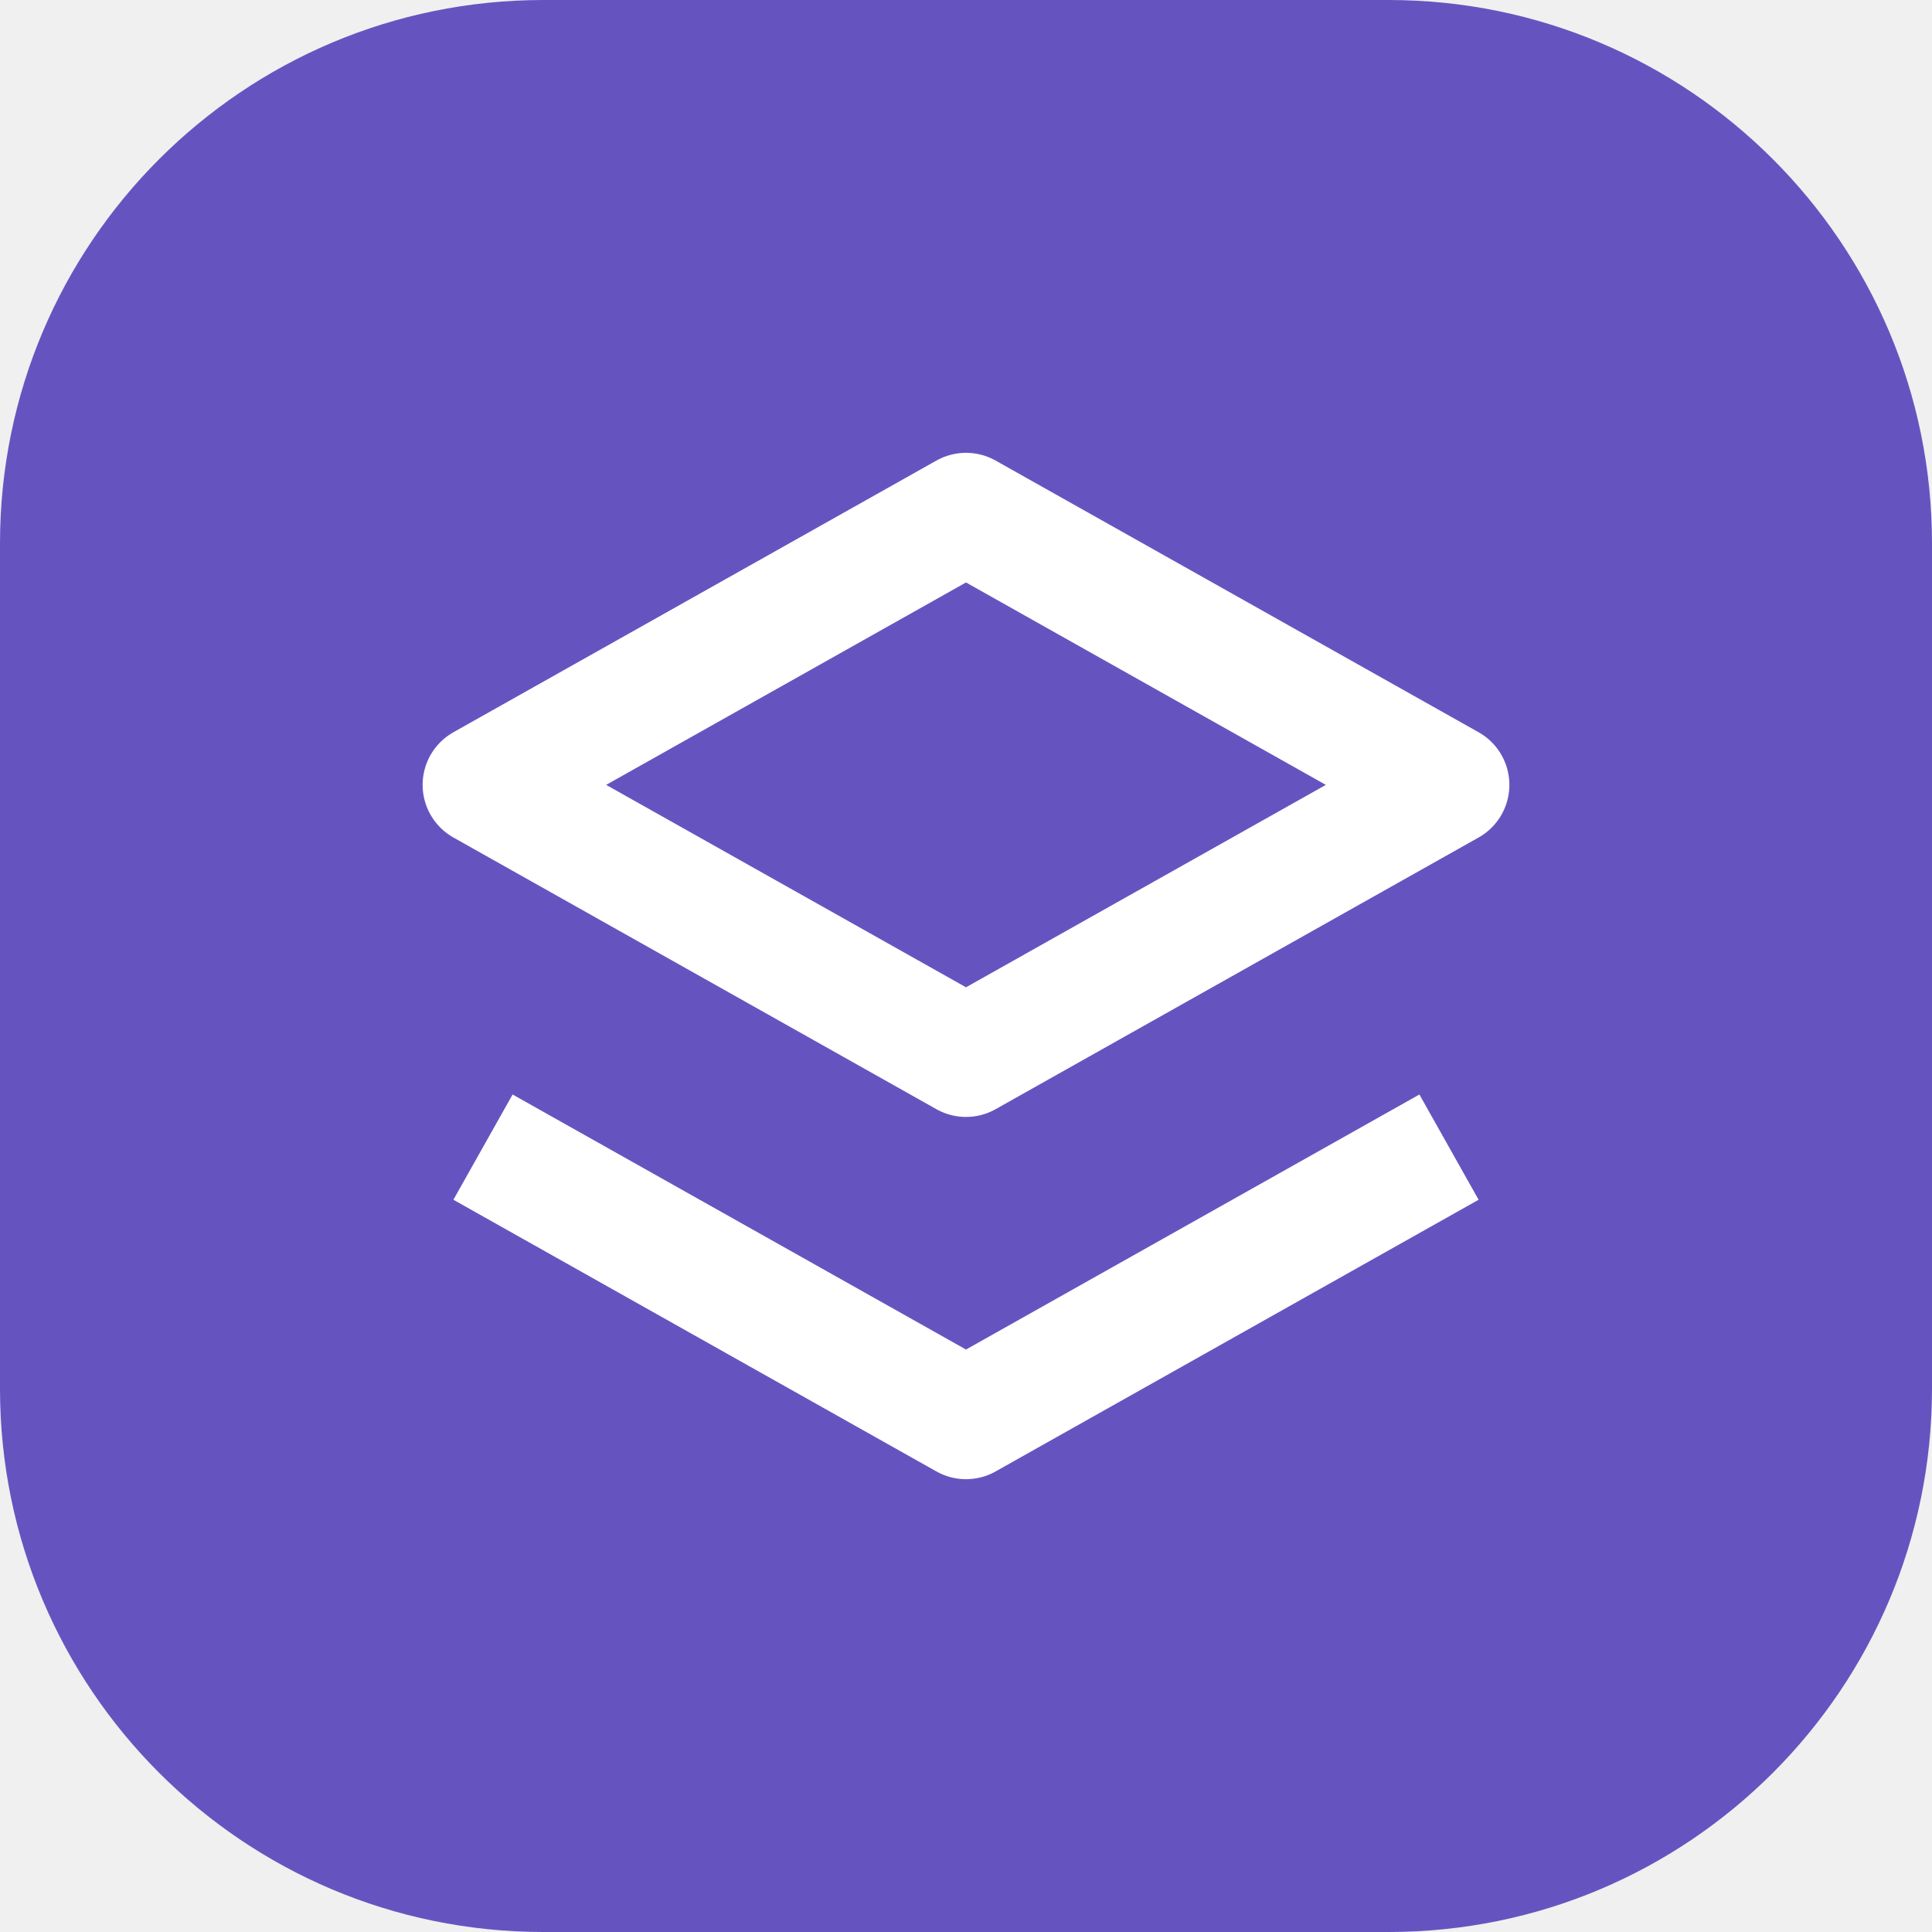
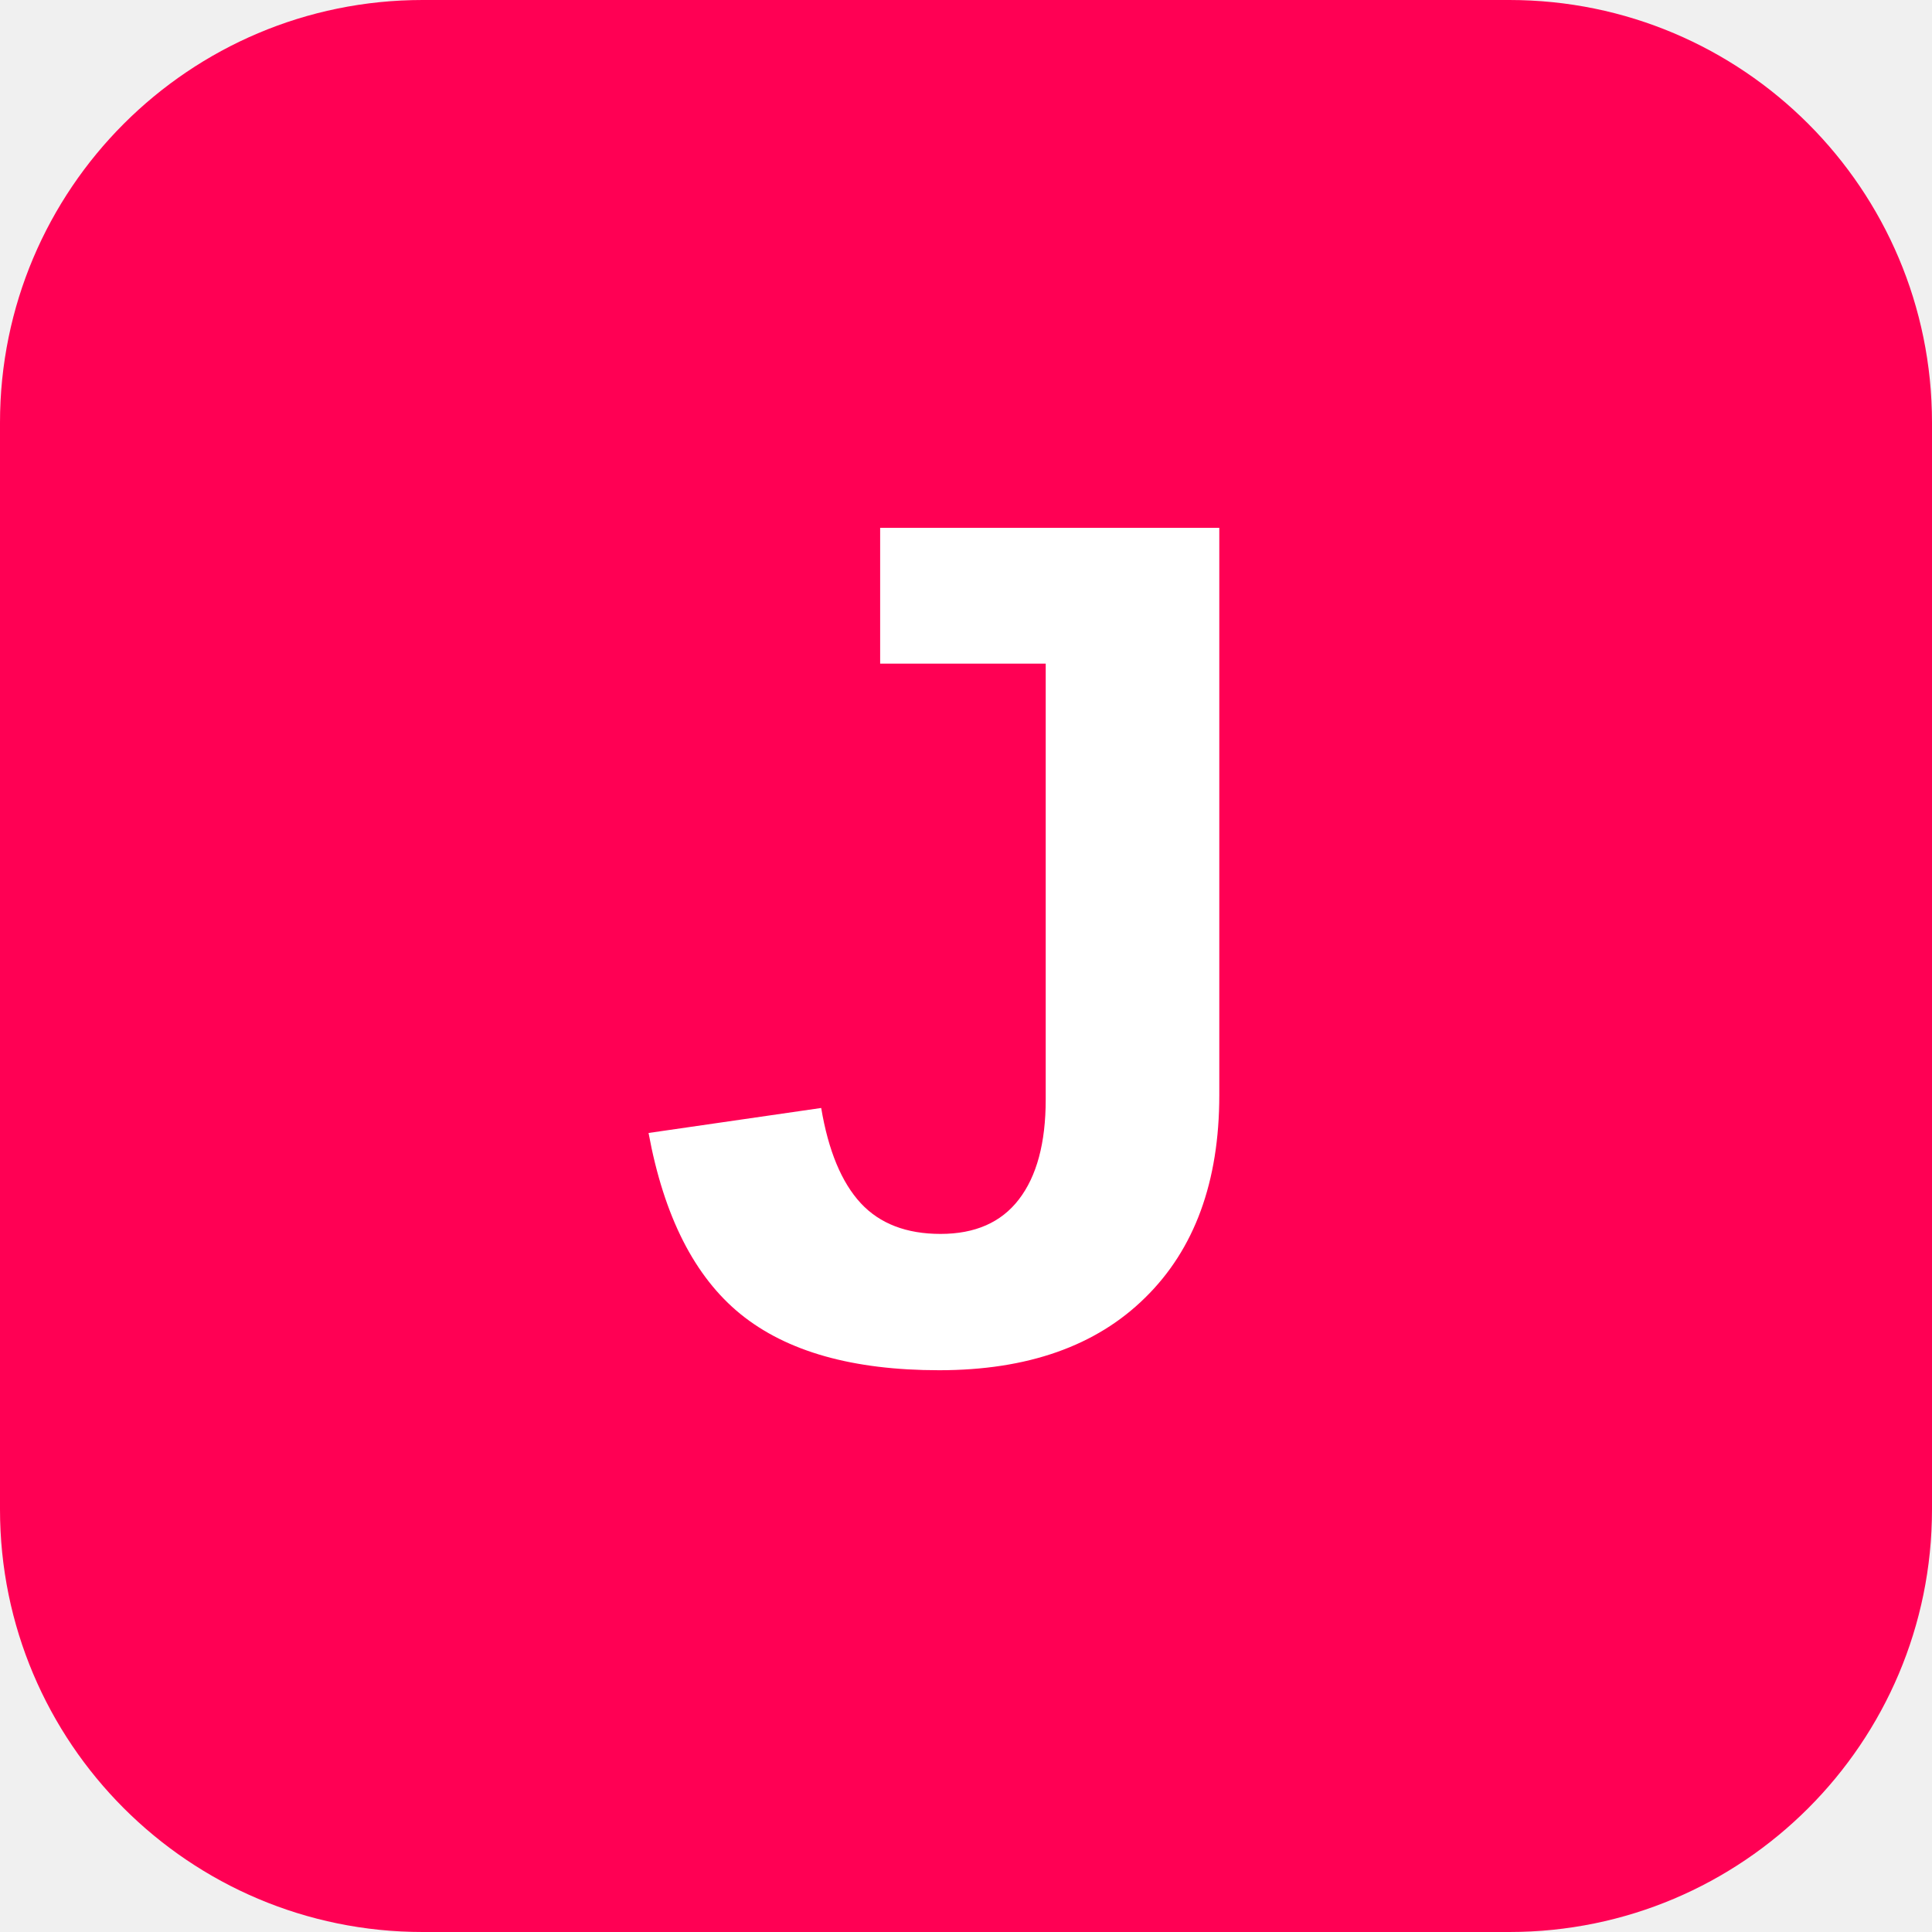
- <svg xmlns="http://www.w3.org/2000/svg" viewBox="0 0 64 64">
-   <rect width="64" height="64" rx="18" fill="#6554c0" />
-   <path d="m16 26 16-9 16 9-16 9zm0 12 16 9 16-9" fill="none" stroke="white" stroke-width="4" stroke-linejoin="round" />
+ <svg xmlns="http://www.w3.org/2000/svg" viewBox="0 0 64 64" width="64" height="64">
+   <rect width="64" height="64" rx="14" fill="#FF0054" />
+   <text x="32" y="45" font-family="Arial, Helvetica, sans-serif" font-size="40" font-weight="700" fill="#ffffff" text-anchor="middle">J</text>
</svg>
